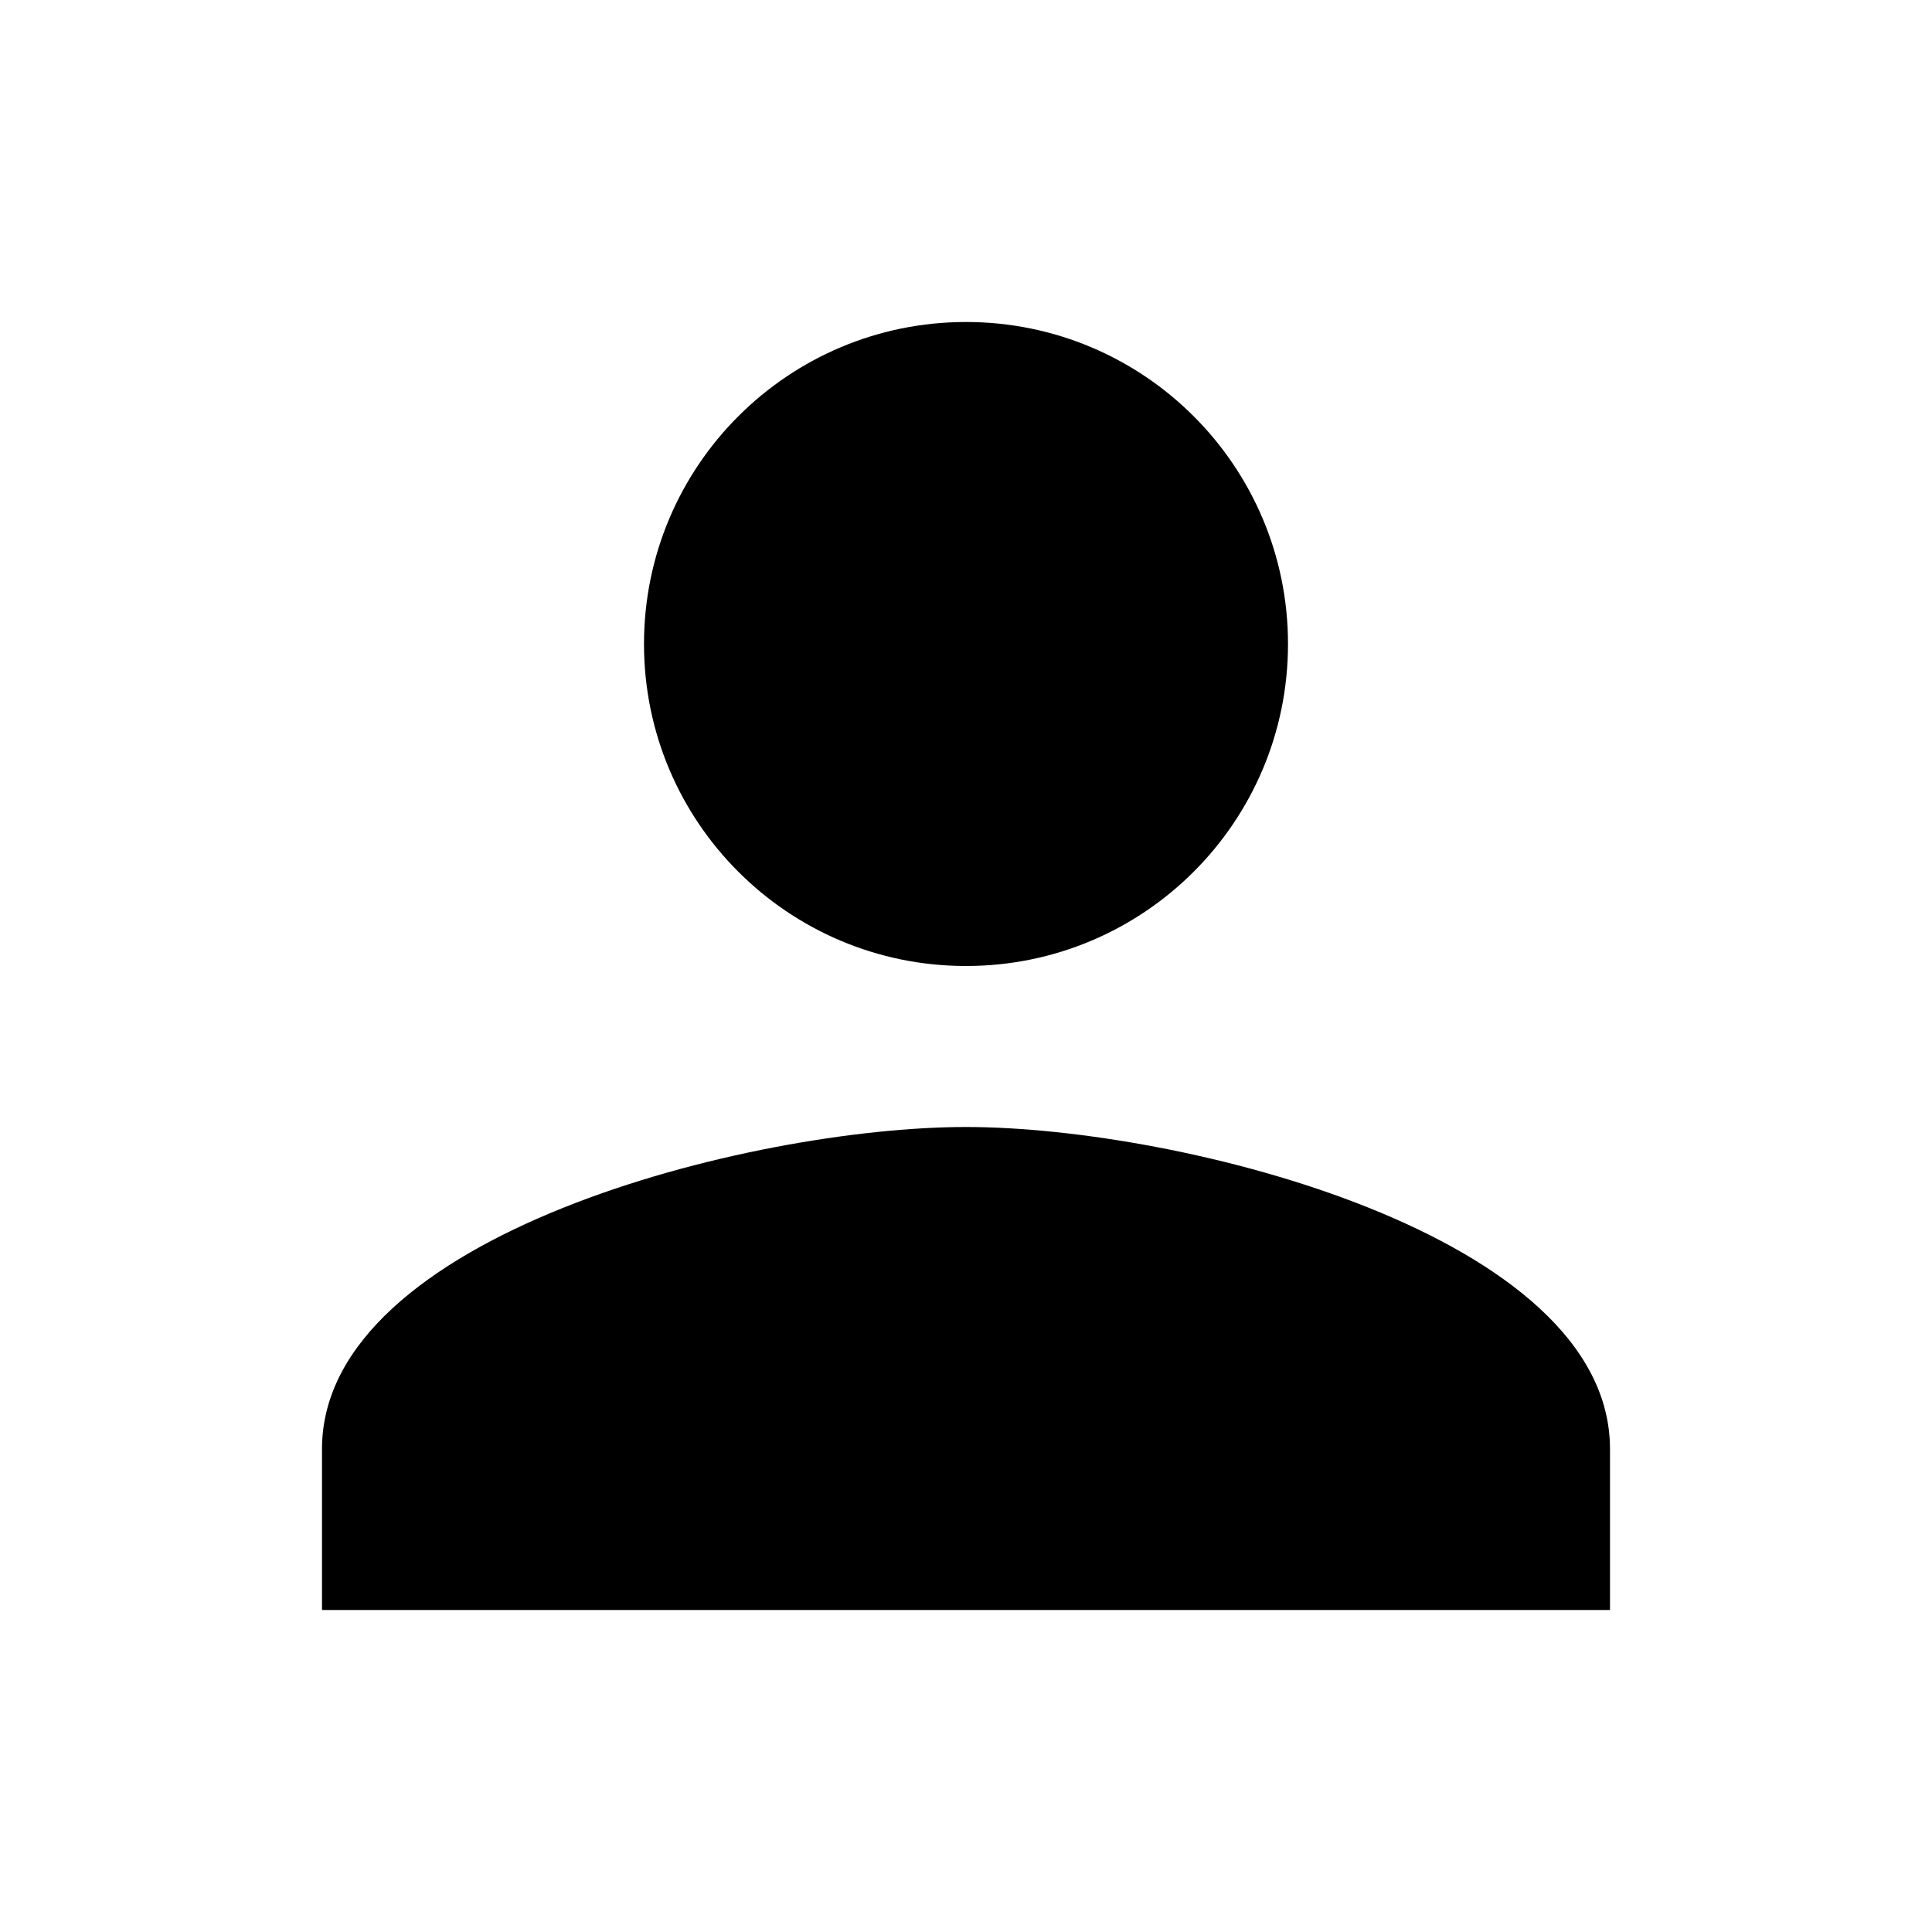
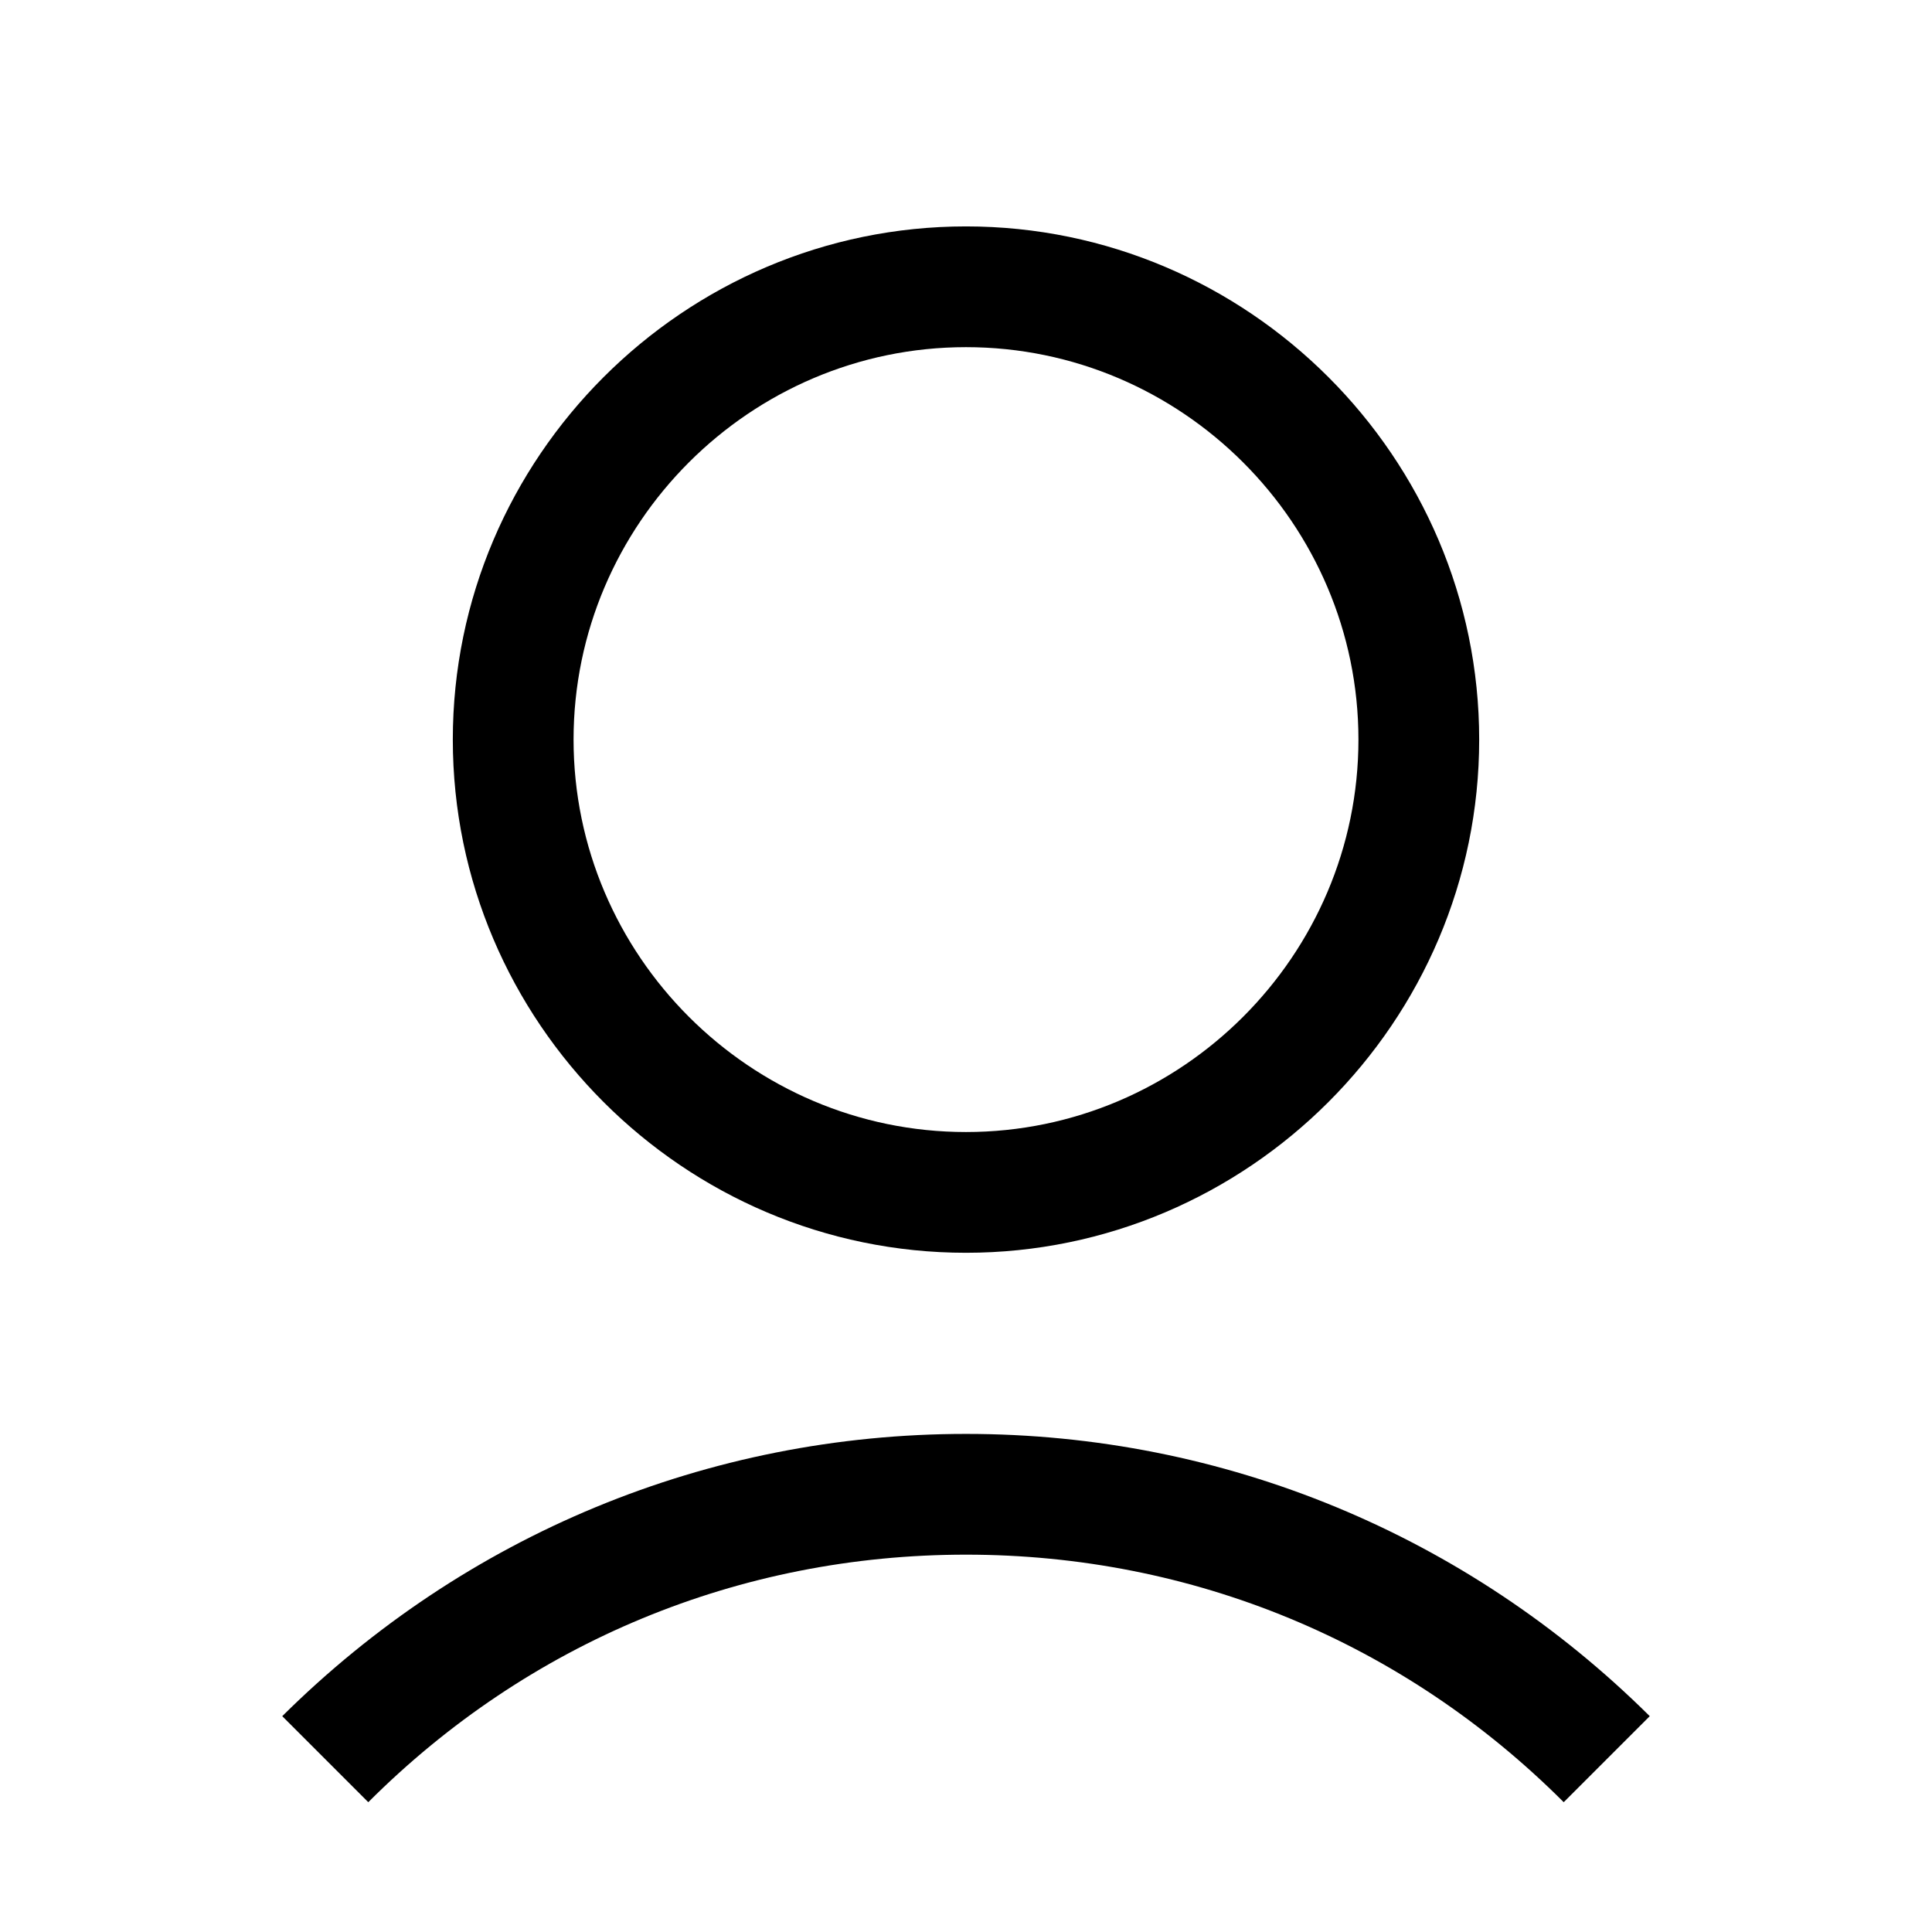
- <svg xmlns="http://www.w3.org/2000/svg" height="30" viewBox="0 0 24 24" width="30">
-   <path d="M0 0h24v24H0z" fill="none" />
-   <path d="M12 12c2.21 0 4-1.79 4-4s-1.79-4-4-4-4 1.79-4 4 1.79 4 4 4zm0 2c-2.67 0-8 1.34-8 4v2h16v-2c0-2.66-5.33-4-8-4z" />
+ <svg xmlns="http://www.w3.org/2000/svg" id="Layer_1" style="enable-background:new 0 0 128 128;" width="30x" height="30px" version="1.1" viewBox="0 0 128 128" xml:space="preserve">
+   <g>
+     <path d="M30,49c0,18.7,15.3,34,34,34s34-15.3,34-34S82.7,15,64,15S30,30.3,30,49z M90,49c0,14.3-11.7,26-26,26S38,63.3,38,49   s11.7-26,26-26S90,34.7,90,49z" />
+     <path d="M24.4,119.4C35,108.8,49,103,64,103s29,5.8,39.6,16.4l5.7-5.7C97.2,101.7,81.1,95,64,95s-33.2,6.7-45.3,18.7L24.4,119.4z" />
+   </g>
</svg>
